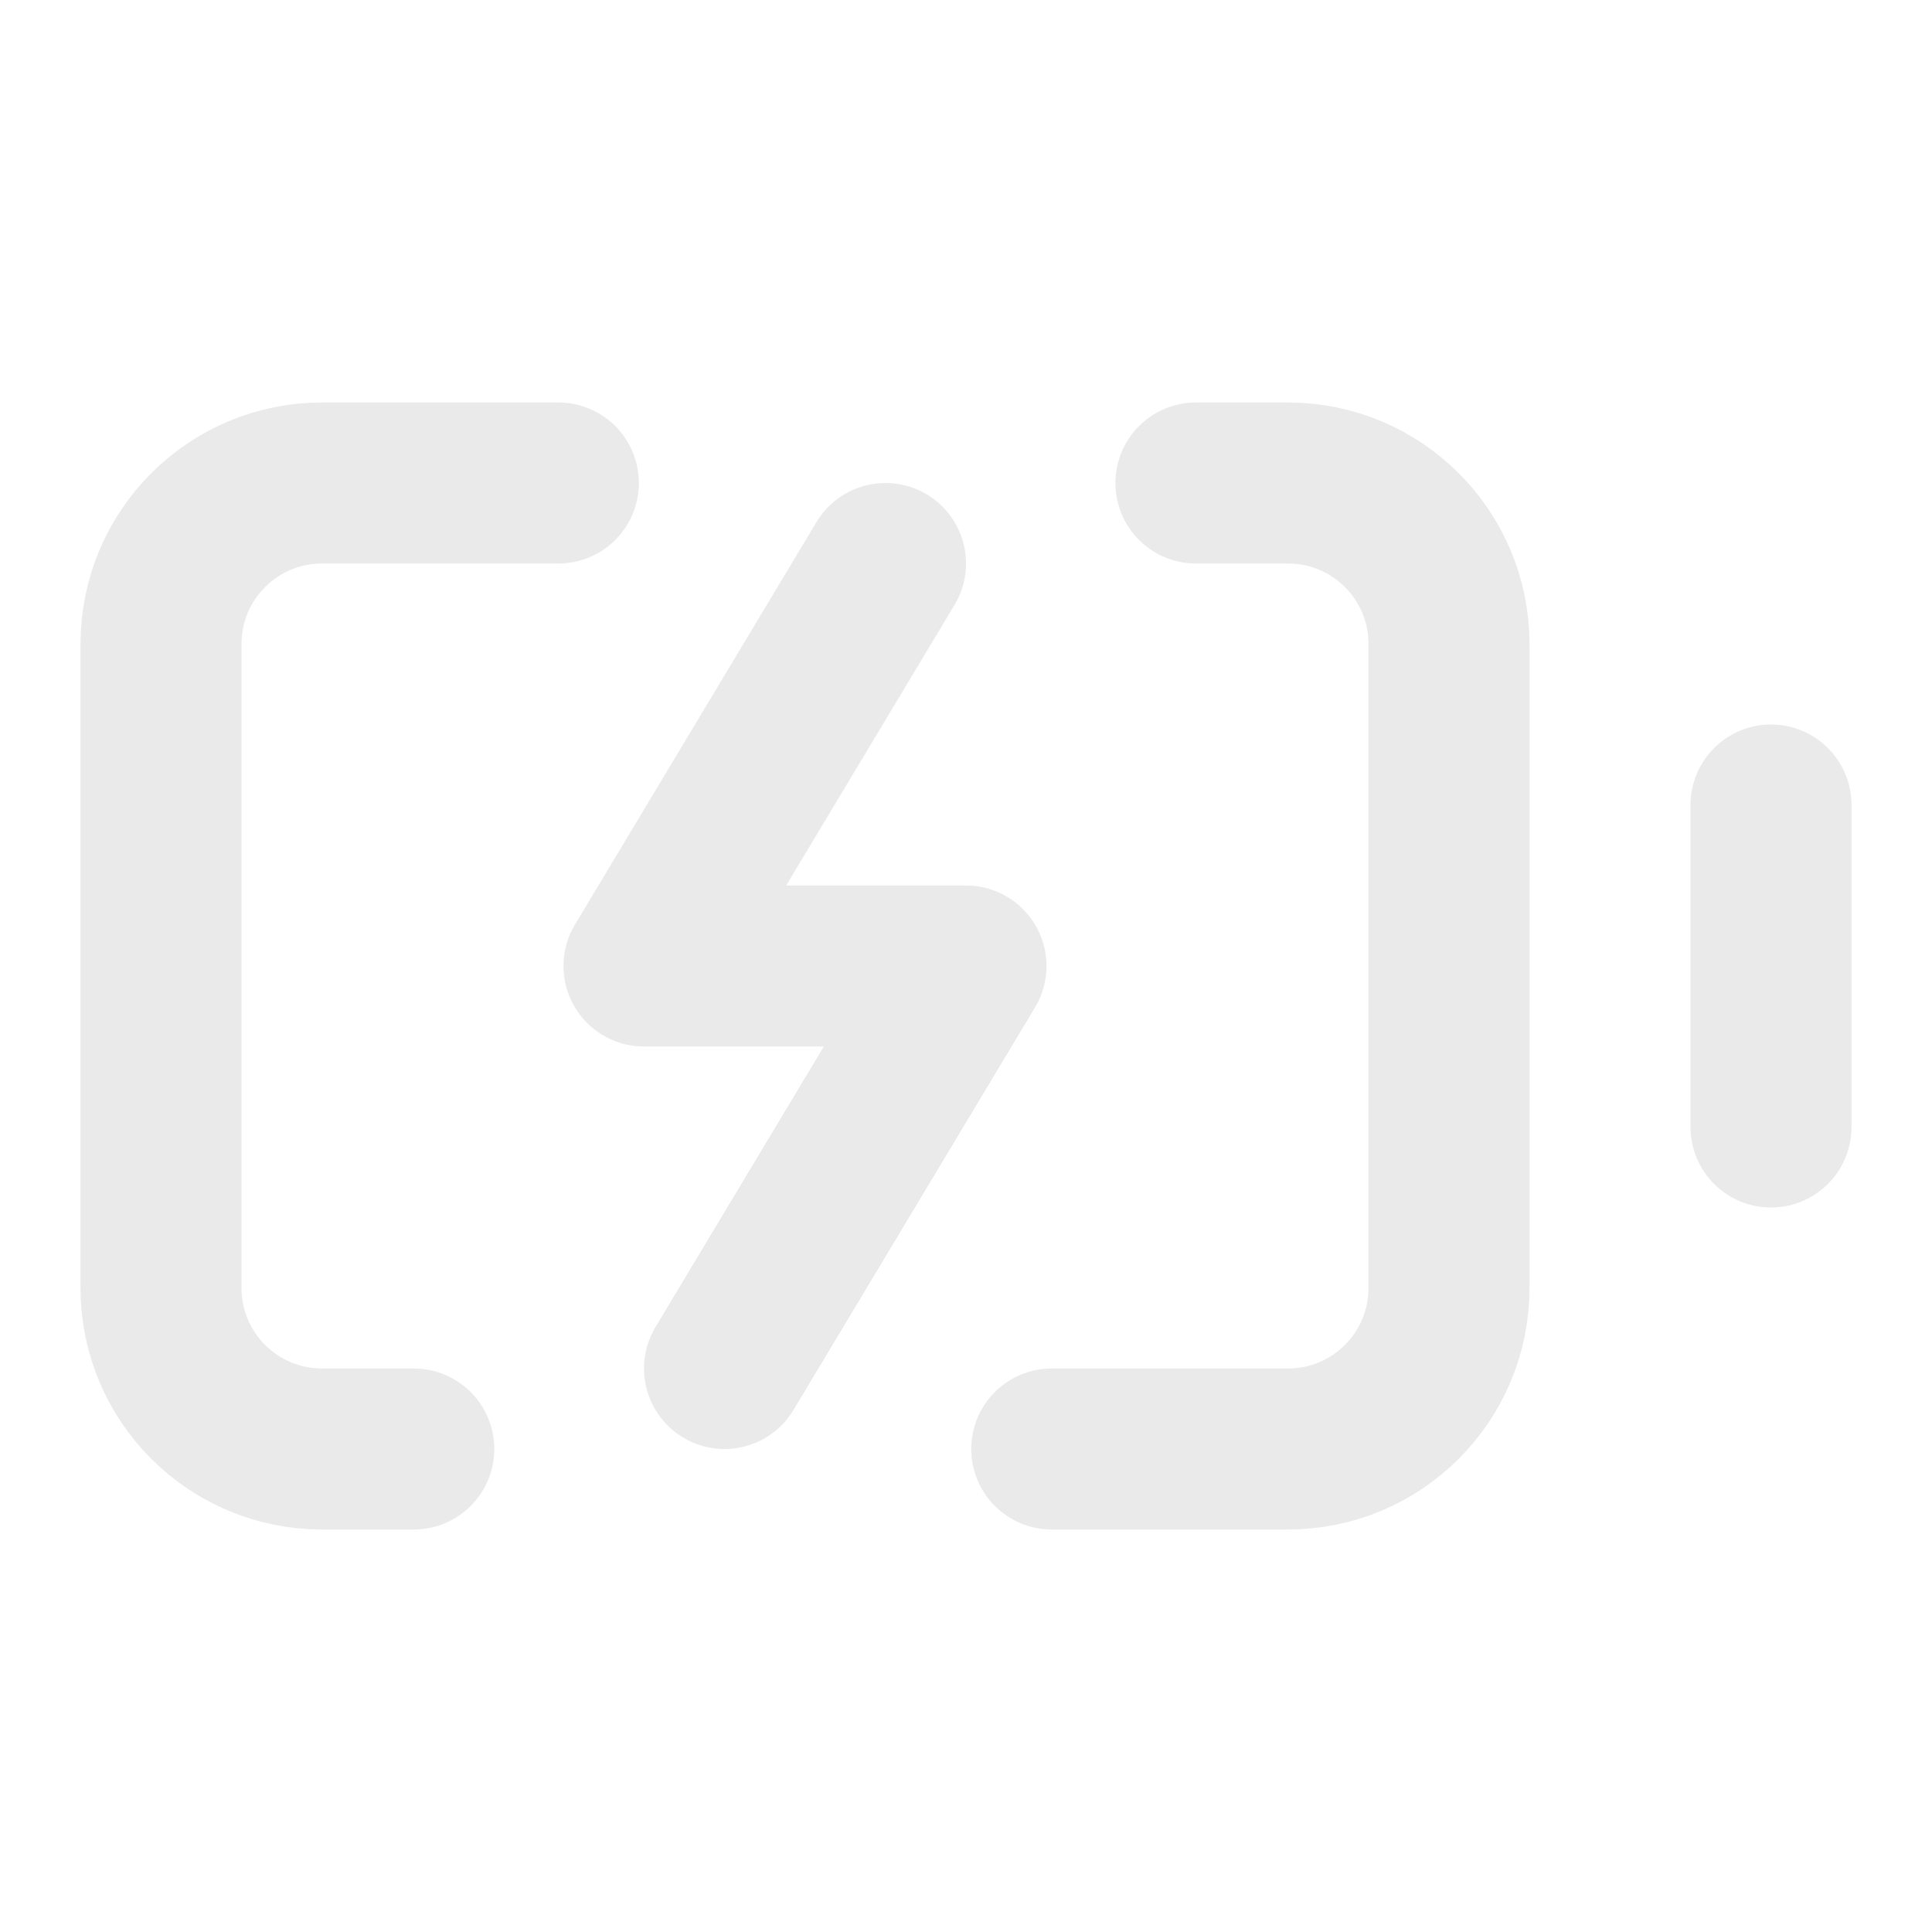
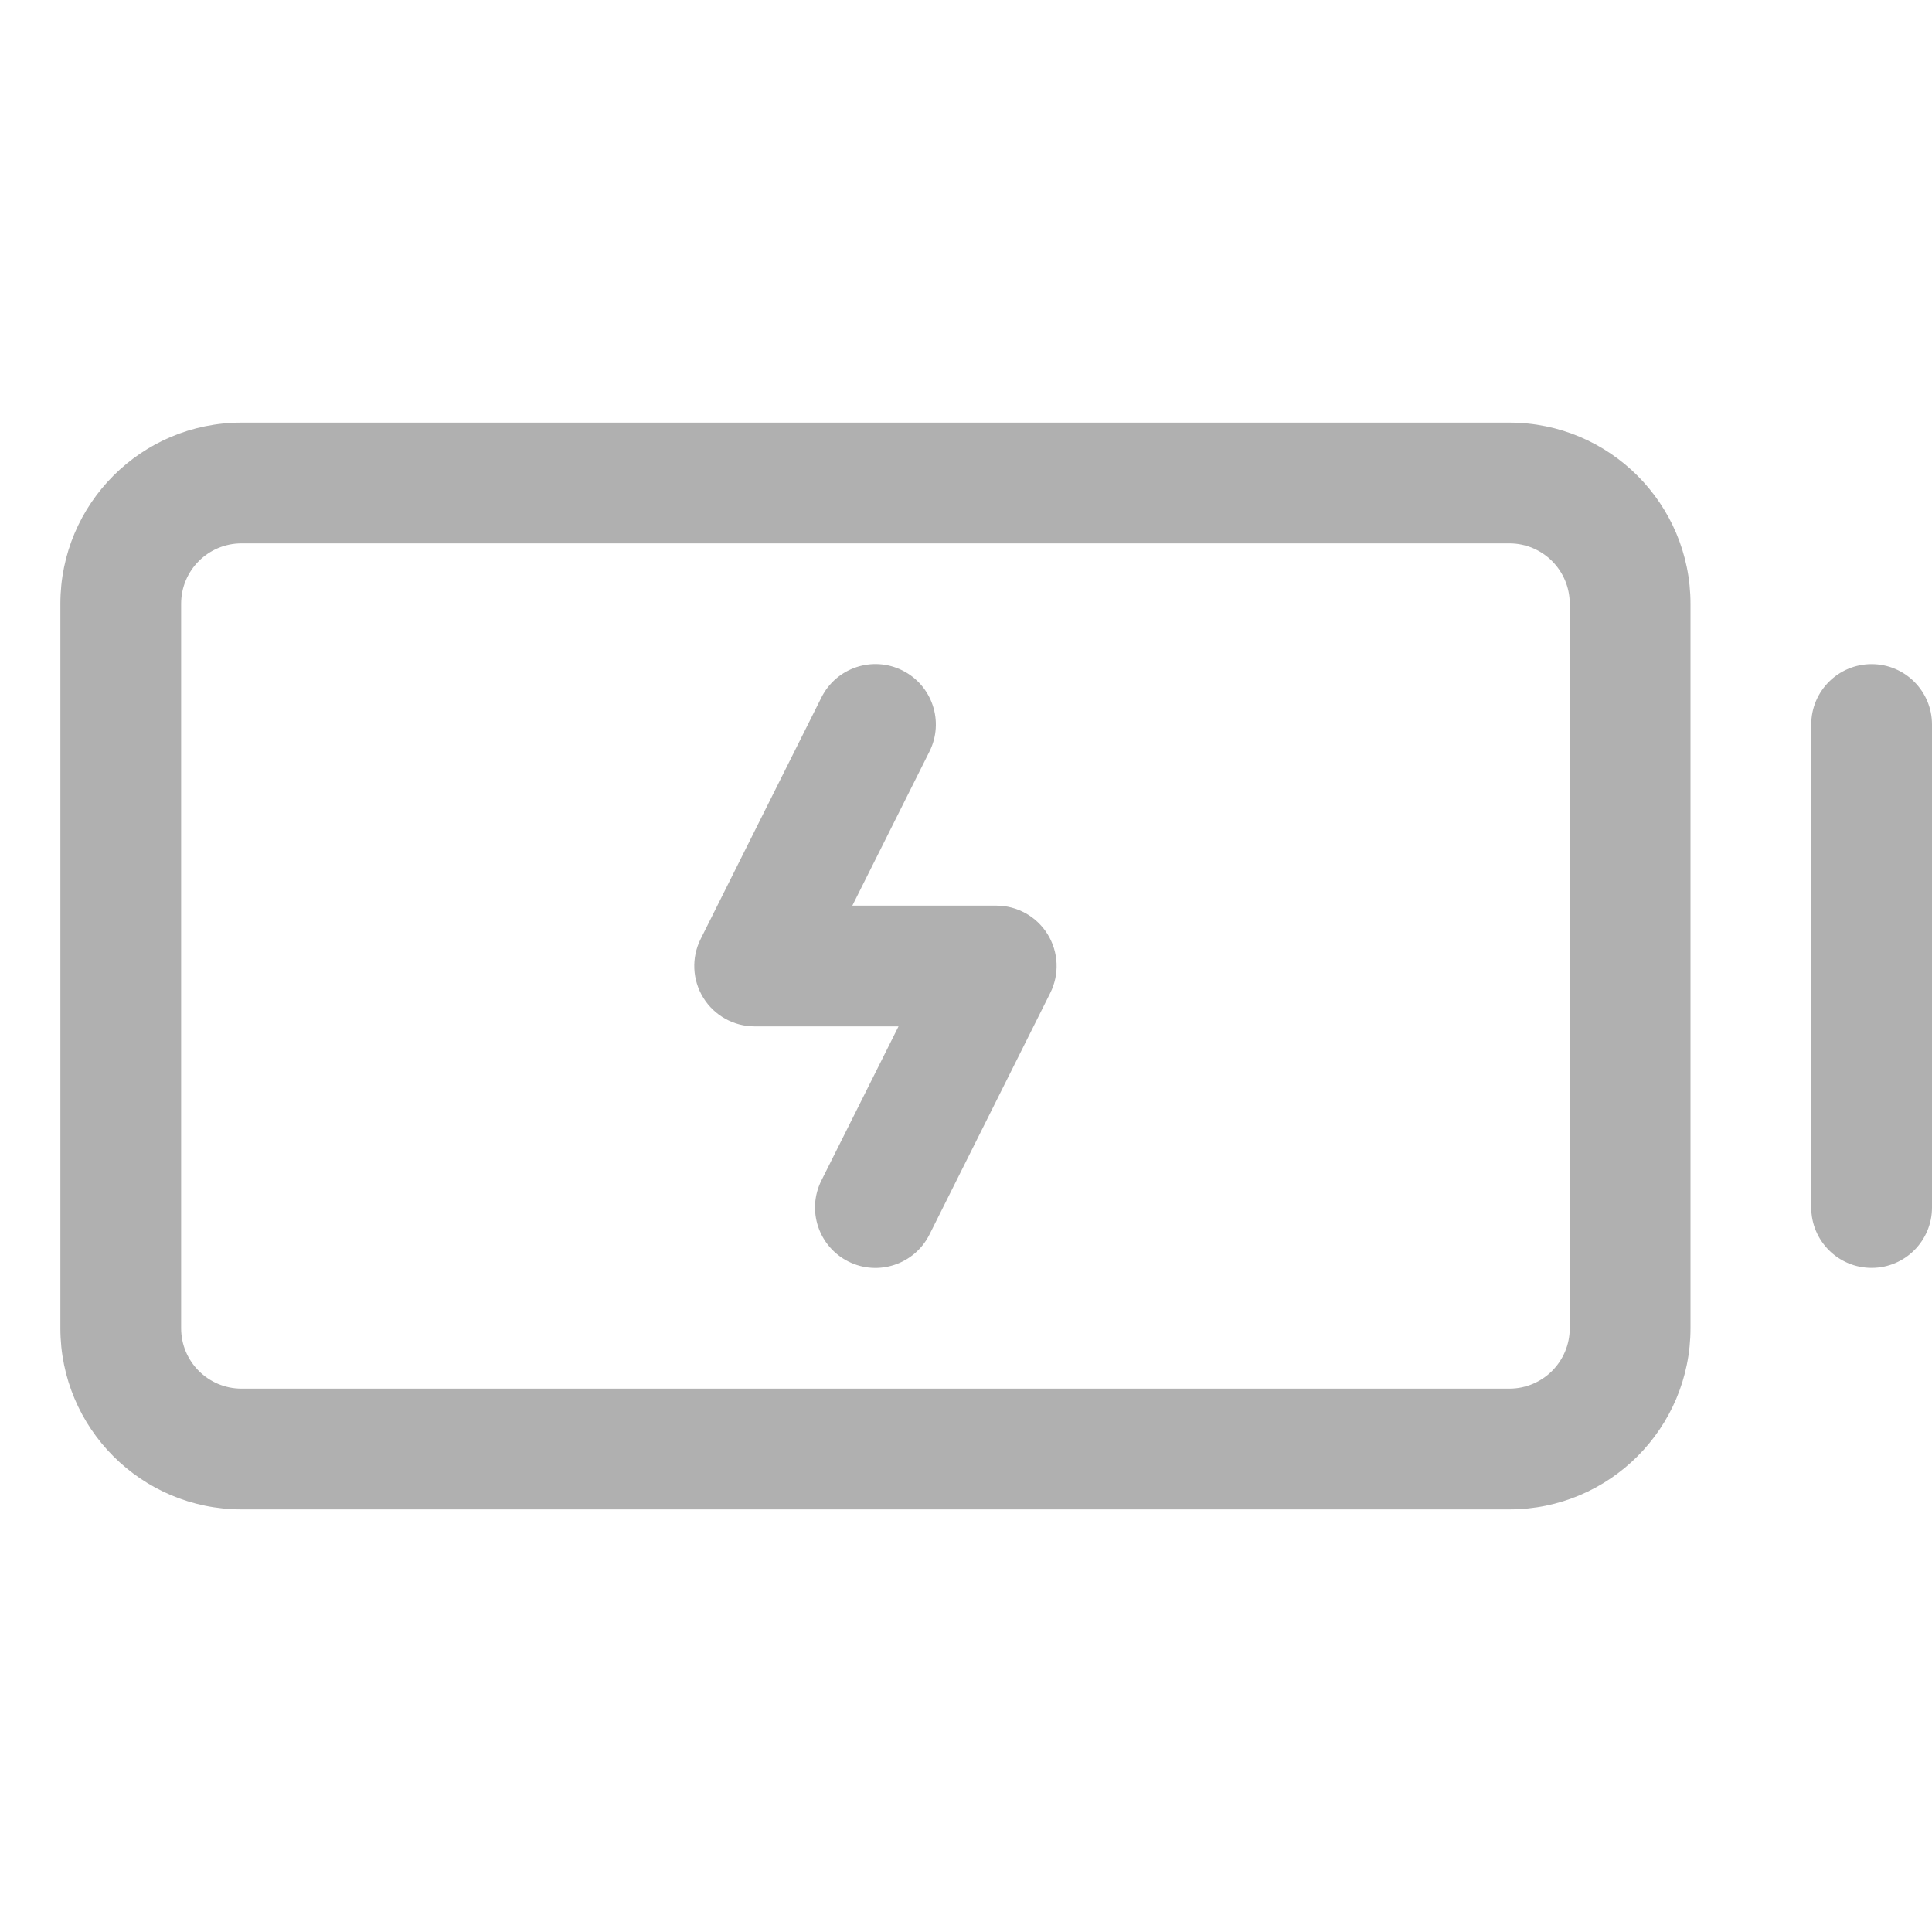
- <svg xmlns="http://www.w3.org/2000/svg" class="lucide lucide-battery-charging" width="24" height="24" viewBox="0 0 24 24" fill="none" stroke="#eaeaea" stroke-width="2" stroke-linecap="round" stroke-linejoin="round">
-   <path d="m11 7-3 5h4l-3 5" />
-   <path d="M14.856 6H16a2 2 0 0 1 2 2v8a2 2 0 0 1-2 2h-2.935" />
-   <path d="M22 14v-4" />
-   <path d="M5.14 18H4a2 2 0 0 1-2-2V8a2 2 0 0 1 2-2h2.936" />
+ <svg xmlns="http://www.w3.org/2000/svg" viewBox="0 0 256 256" fill="#b0b0b0">
+   <path d="M200,56H32A24,24,0,0,0,8,80v96a24,24,0,0,0,24,24H200a24,24,0,0,0,24-24V80A24,24,0,0,0,200,56Zm8,120a8,8,0,0,1-8,8H32a8,8,0,0,1-8-8V80a8,8,0,0,1,8-8H200a8,8,0,0,1,8,8Zm48-80v64a8,8,0,0,1-16,0V96a8,8,0,0,1,16,0ZM138.81,123.79a8,8,0,0,1,.35,7.79l-16,32a8,8,0,0,1-14.32-7.16L119.06,136H100a8,8,0,0,1-7.16-11.58l16-32a8,8,0,1,1,14.32,7.16L112.94,120H132A8,8,0,0,1,138.81,123.79Z" />
</svg>
